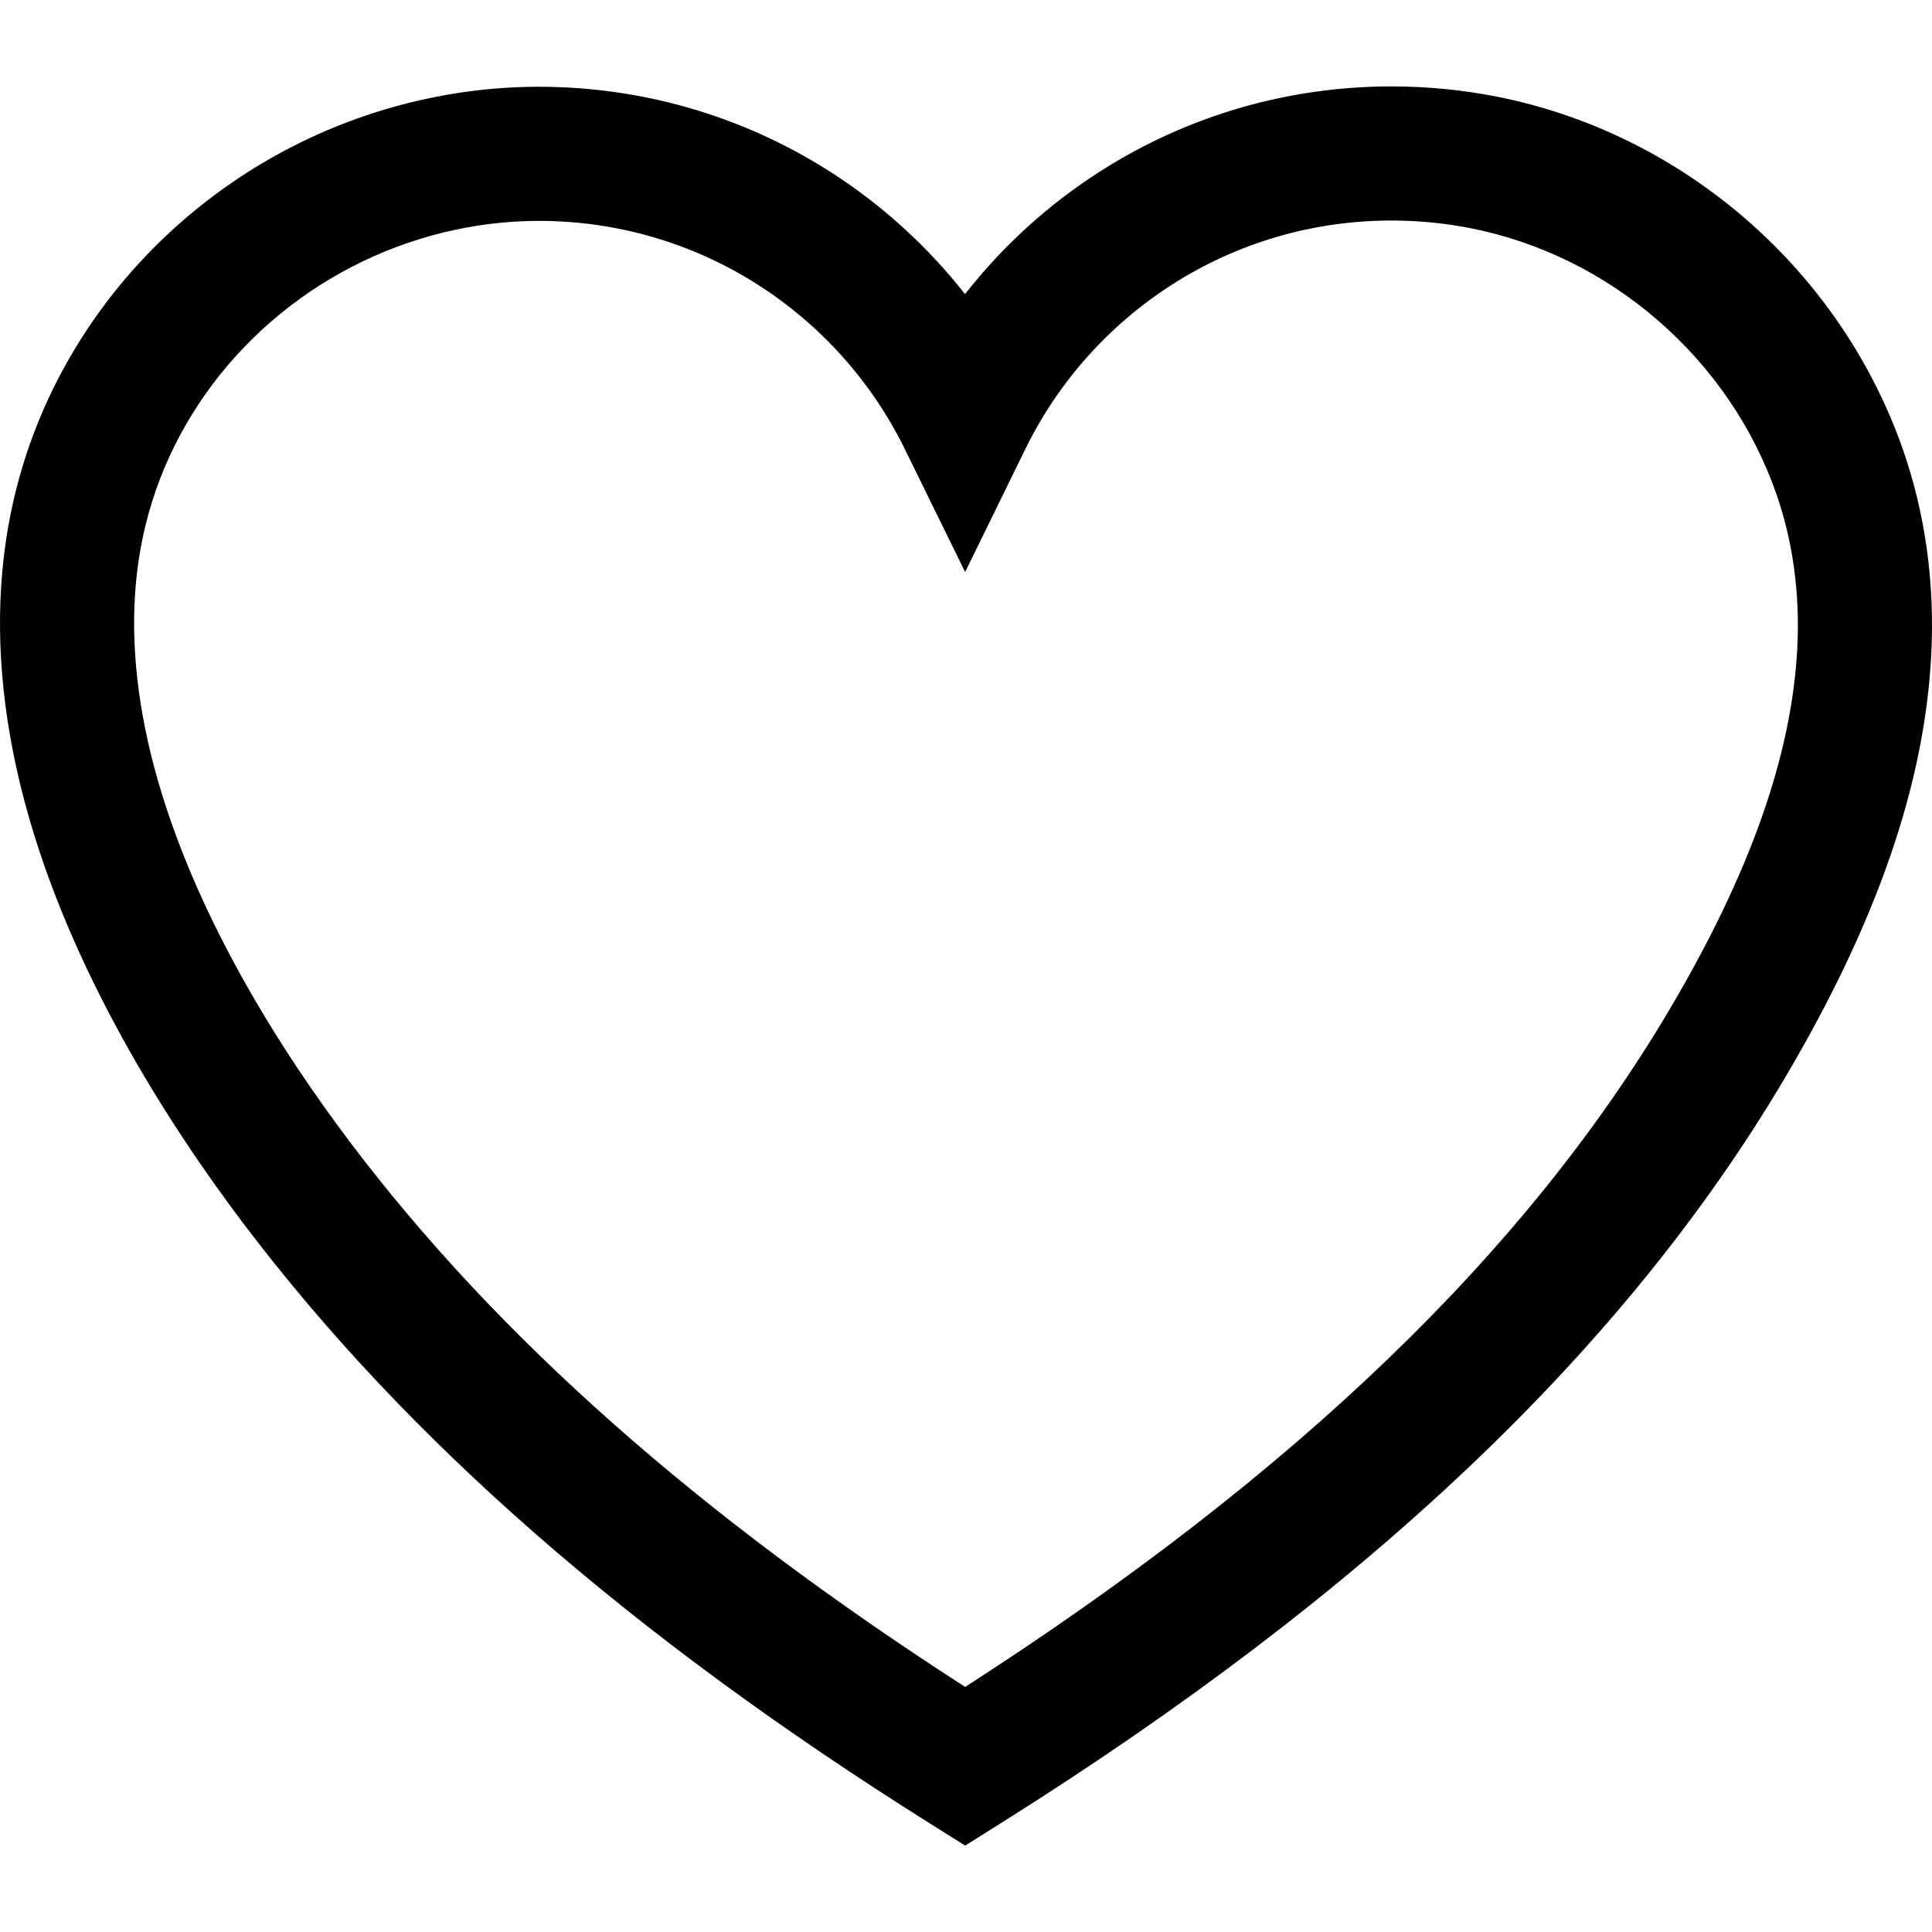
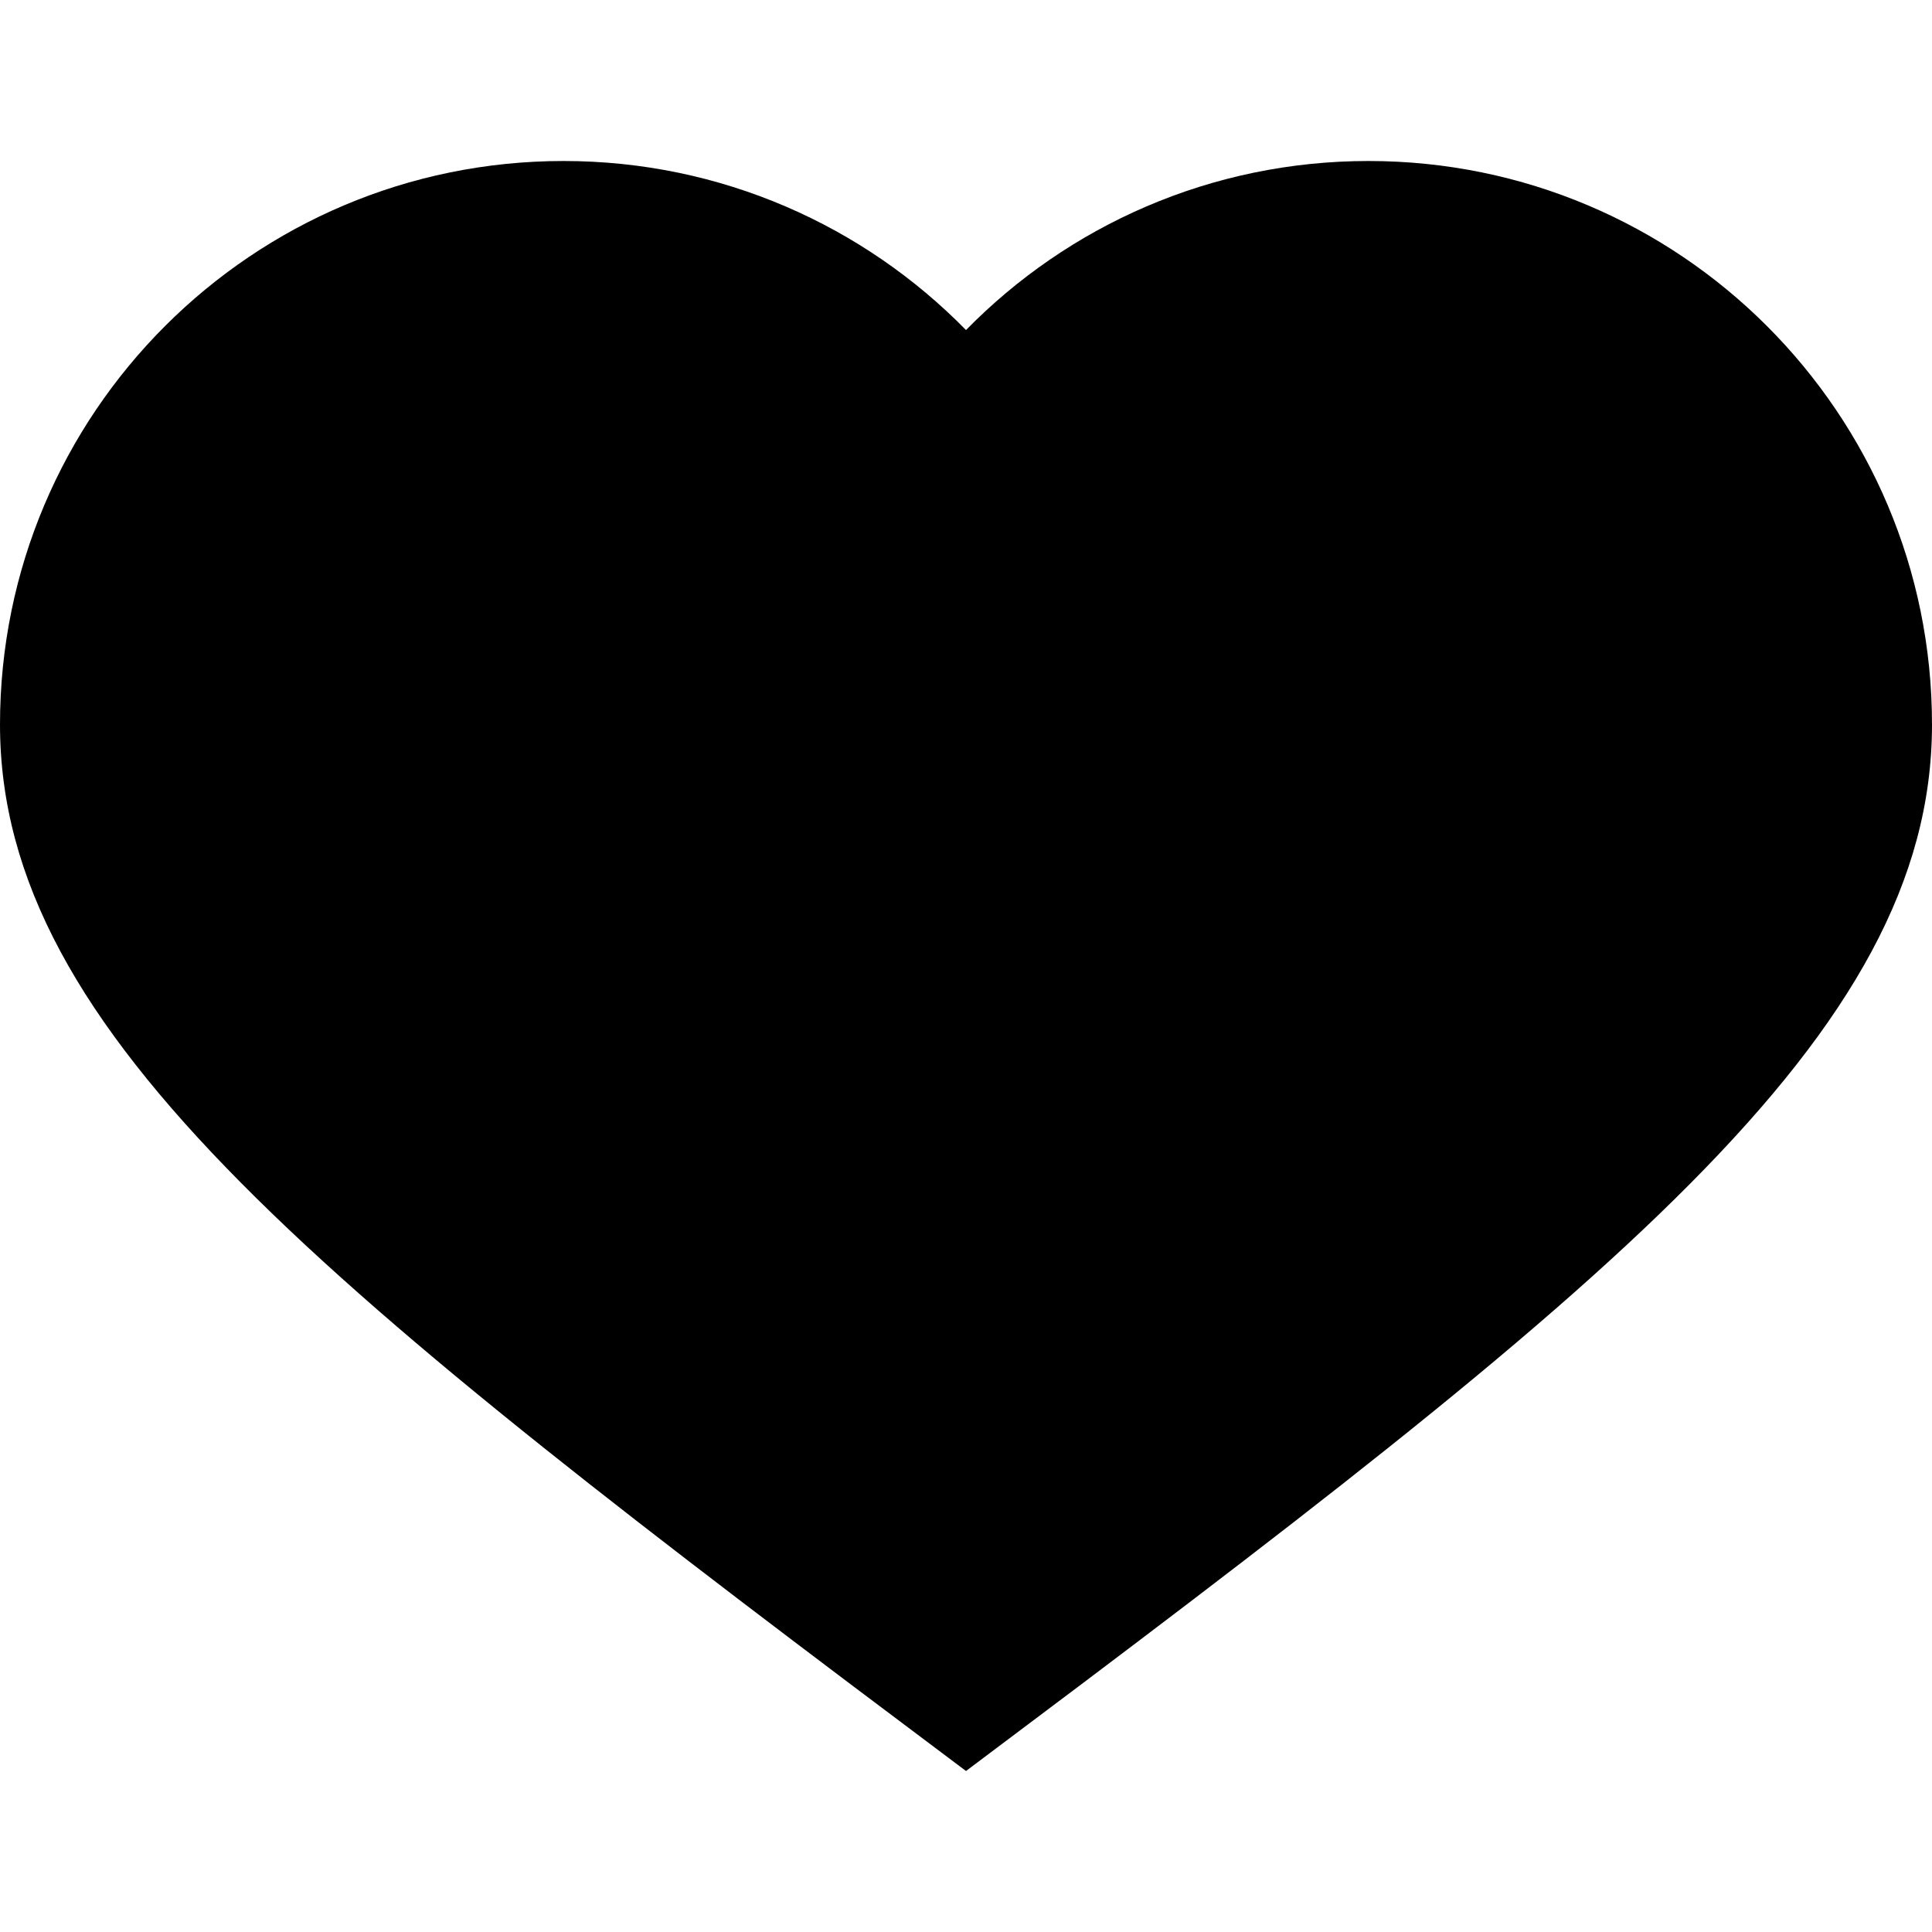
- <svg xmlns="http://www.w3.org/2000/svg" fill="#000000" version="1.1" id="Capa_1" width="800px" height="800px" viewBox="0 0 979.494 979.494" xml:space="preserve">
-   <g>
-     <g>
-       <path d="M964.616,227.519c-15.63-44.595-43.082-84.824-79.389-116.338c-36.341-31.543-80.051-53.048-126.404-62.188    c-17.464-3.444-35.421-5.19-53.371-5.19c-52.371,0-103.306,14.809-147.296,42.827c-26.482,16.867-49.745,38.022-68.908,62.484    c-19.158-24.415-42.405-45.53-68.859-62.364C376.42,58.773,325.52,43.985,273.189,43.985c-0.003,0,0.001,0-0.001,0    c-43.604,0-87.367,10.77-126.546,31.143c-39.15,20.358-73.104,49.978-98.188,85.658C22.752,197.343,7.096,238.278,1.92,282.453    c-4.532,38.687-1.032,80.217,10.405,123.436c22.656,85.615,72.803,163.707,110.882,214.142    c82.795,109.659,196.636,209.196,348.028,304.301l18.085,11.36l18.086-11.36C693.624,807.35,823.602,683.842,904.764,546.749    c46.678-78.844,70.994-149.084,74.343-214.733C980.972,295.429,976.096,260.271,964.616,227.519z M489.322,855.248    c-135.253-87.096-237.398-177.586-311.846-276.192c-34.407-45.571-79.583-115.623-99.414-190.562    c-9.245-34.937-12.14-67.951-8.604-98.128c3.846-32.824,15.494-63.262,34.623-90.47c18.844-26.803,44.41-49.085,73.932-64.436    c29.533-15.357,62.444-23.474,95.176-23.474c39.377,0,77.654,11.113,110.692,32.136c32.204,20.492,58.094,49.399,74.868,83.596    l30.559,62.292l30.505-62.318c16.759-34.238,42.648-63.183,74.872-83.705c33.057-21.054,71.358-32.182,110.767-32.182    c13.544,0,27.074,1.314,40.216,3.905c34.739,6.85,67.585,23.042,94.986,46.826c27.39,23.774,48.064,54.023,59.79,87.476    c8.547,24.385,12.164,50.811,10.75,78.542c-2.772,54.379-24.017,114.42-64.944,183.553    C773.338,635.262,656.457,747.659,489.322,855.248z" />
-     </g>
-   </g>
+ <svg xmlns="http://www.w3.org/2000/svg" width="800px" height="800px" viewBox="0 0 12 12" enable-background="new 0 0 12 12" id="Слой_1" version="1.1" xml:space="preserve">
+   <path d="M8.5,1C7.521,1,6.635,1.402,6,2.05C5.365,1.402,4.479,1,3.5,1  C1.567,1,0,2.567,0,4.5S2,8,6,11c4-3,6-4.567,6-6.5S10.433,1,8.5,1z" fill="currentColor" />
</svg>
